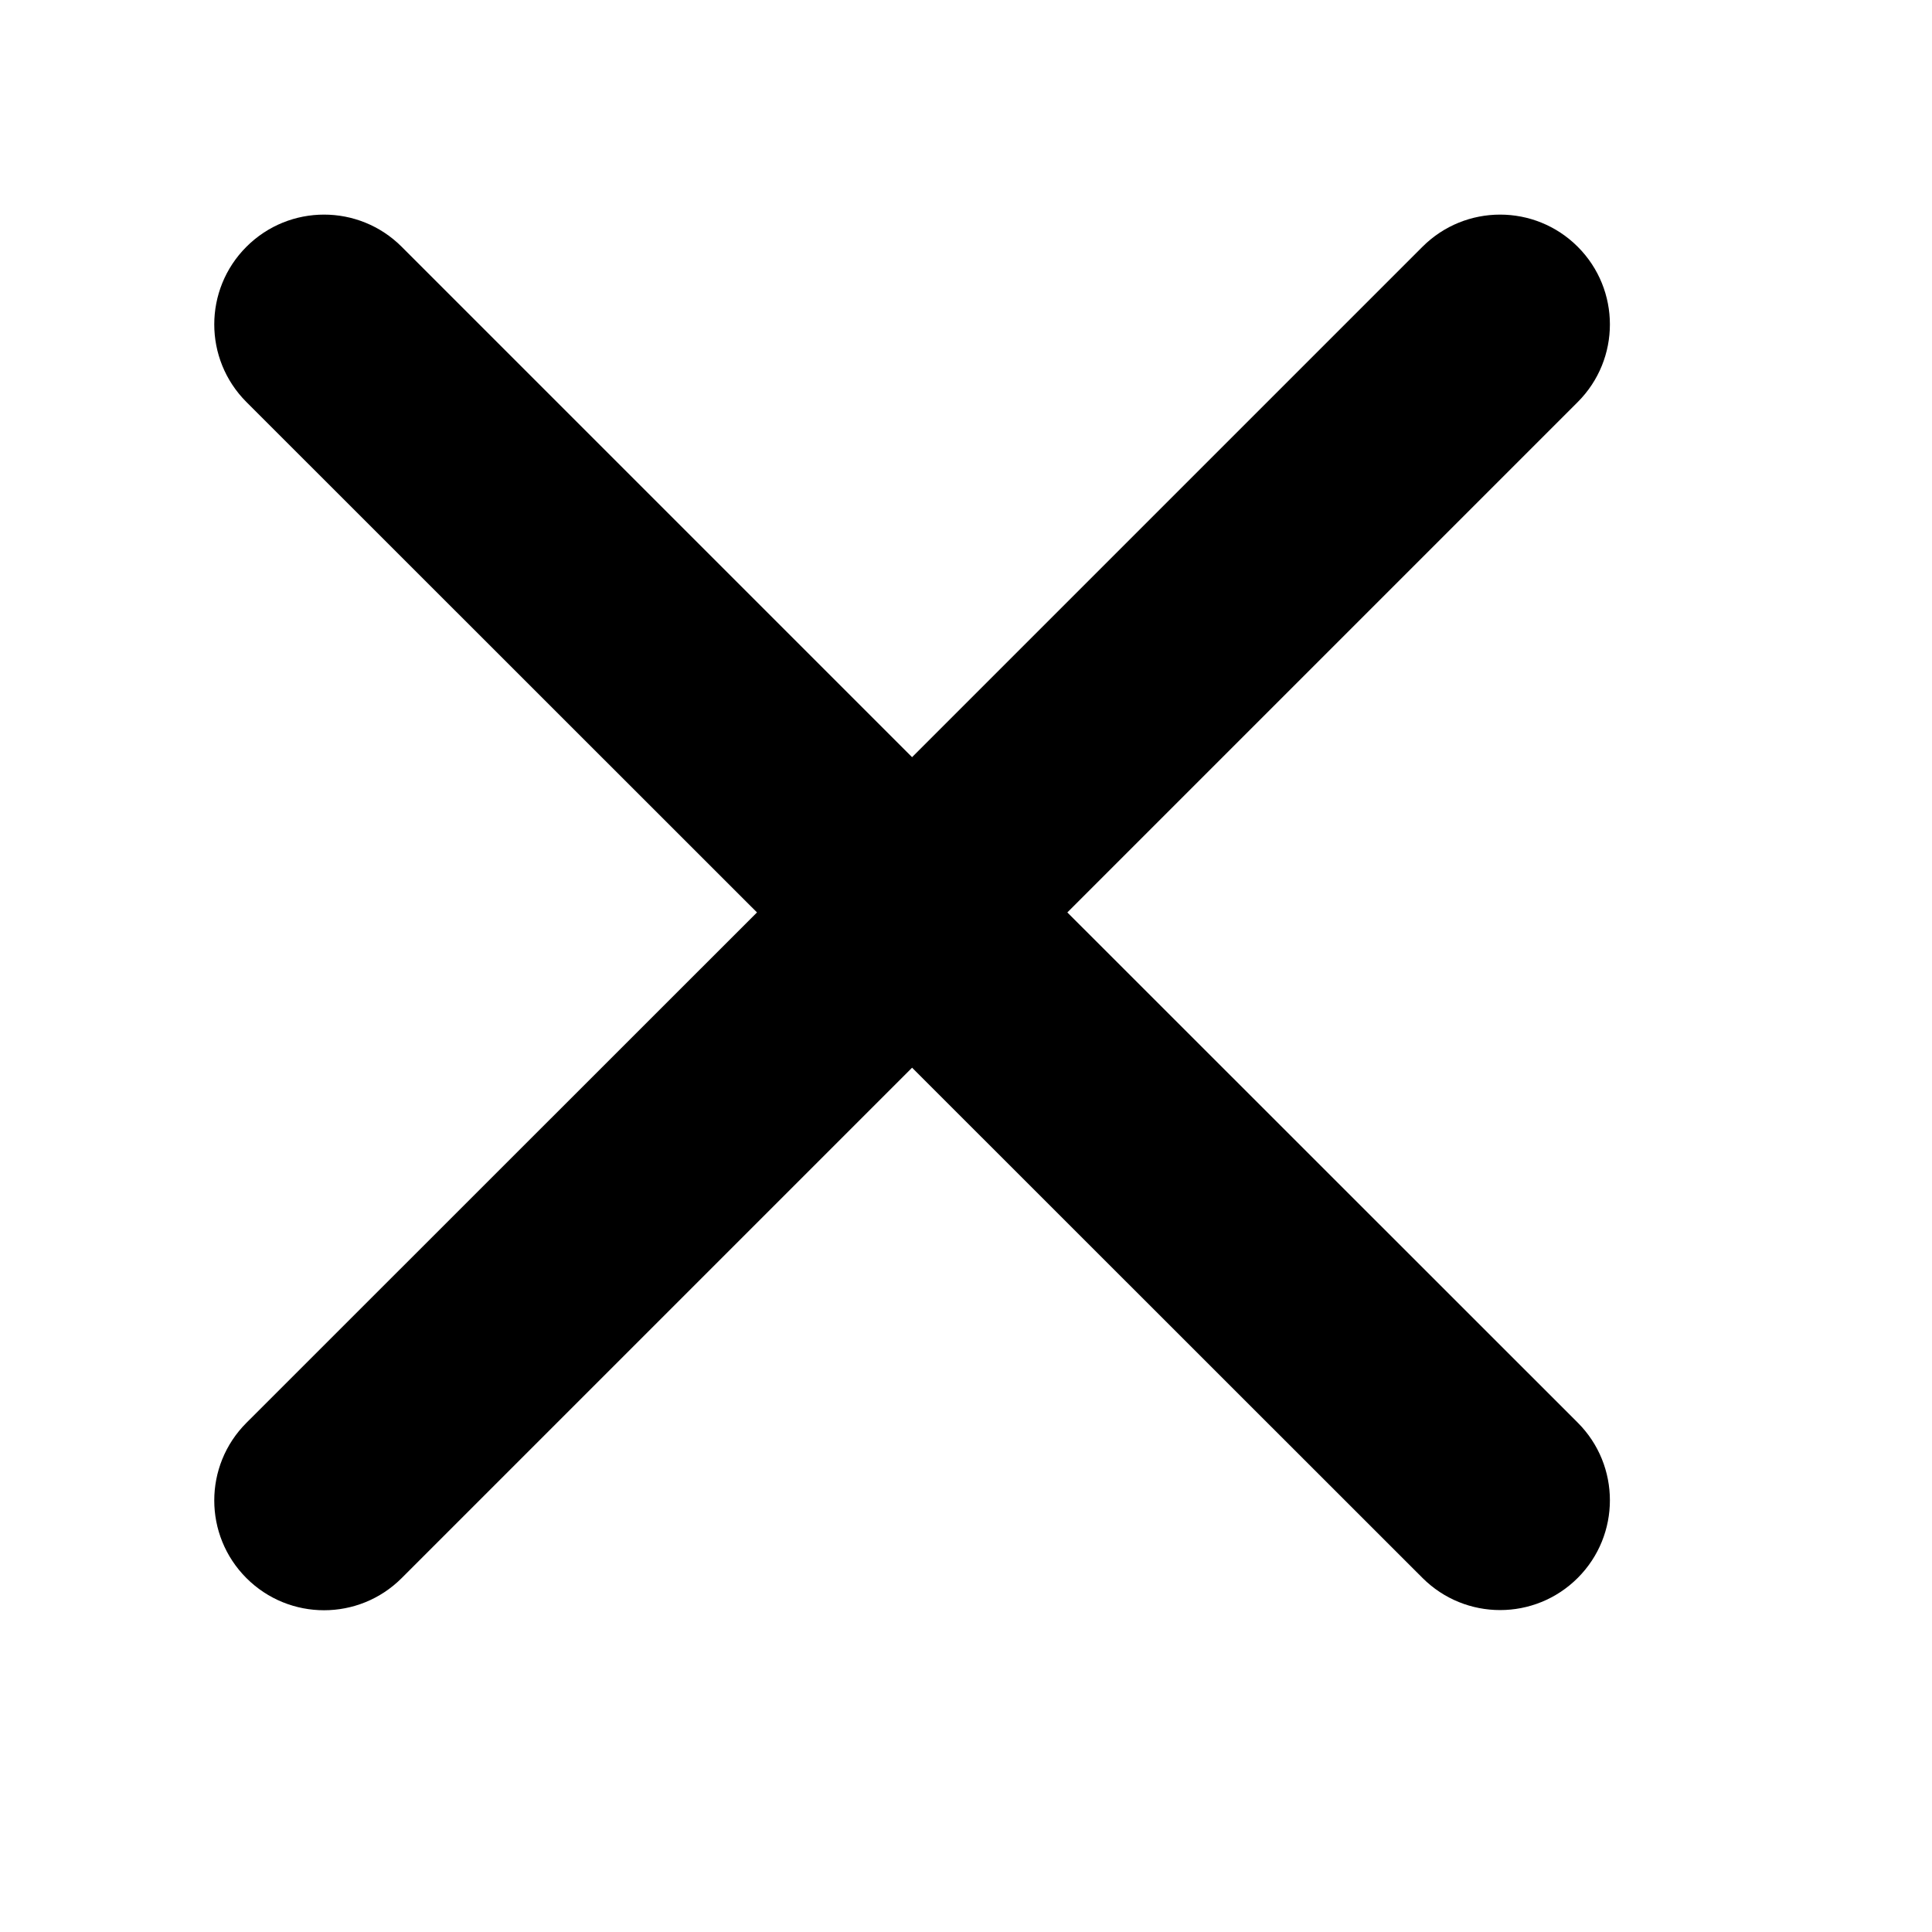
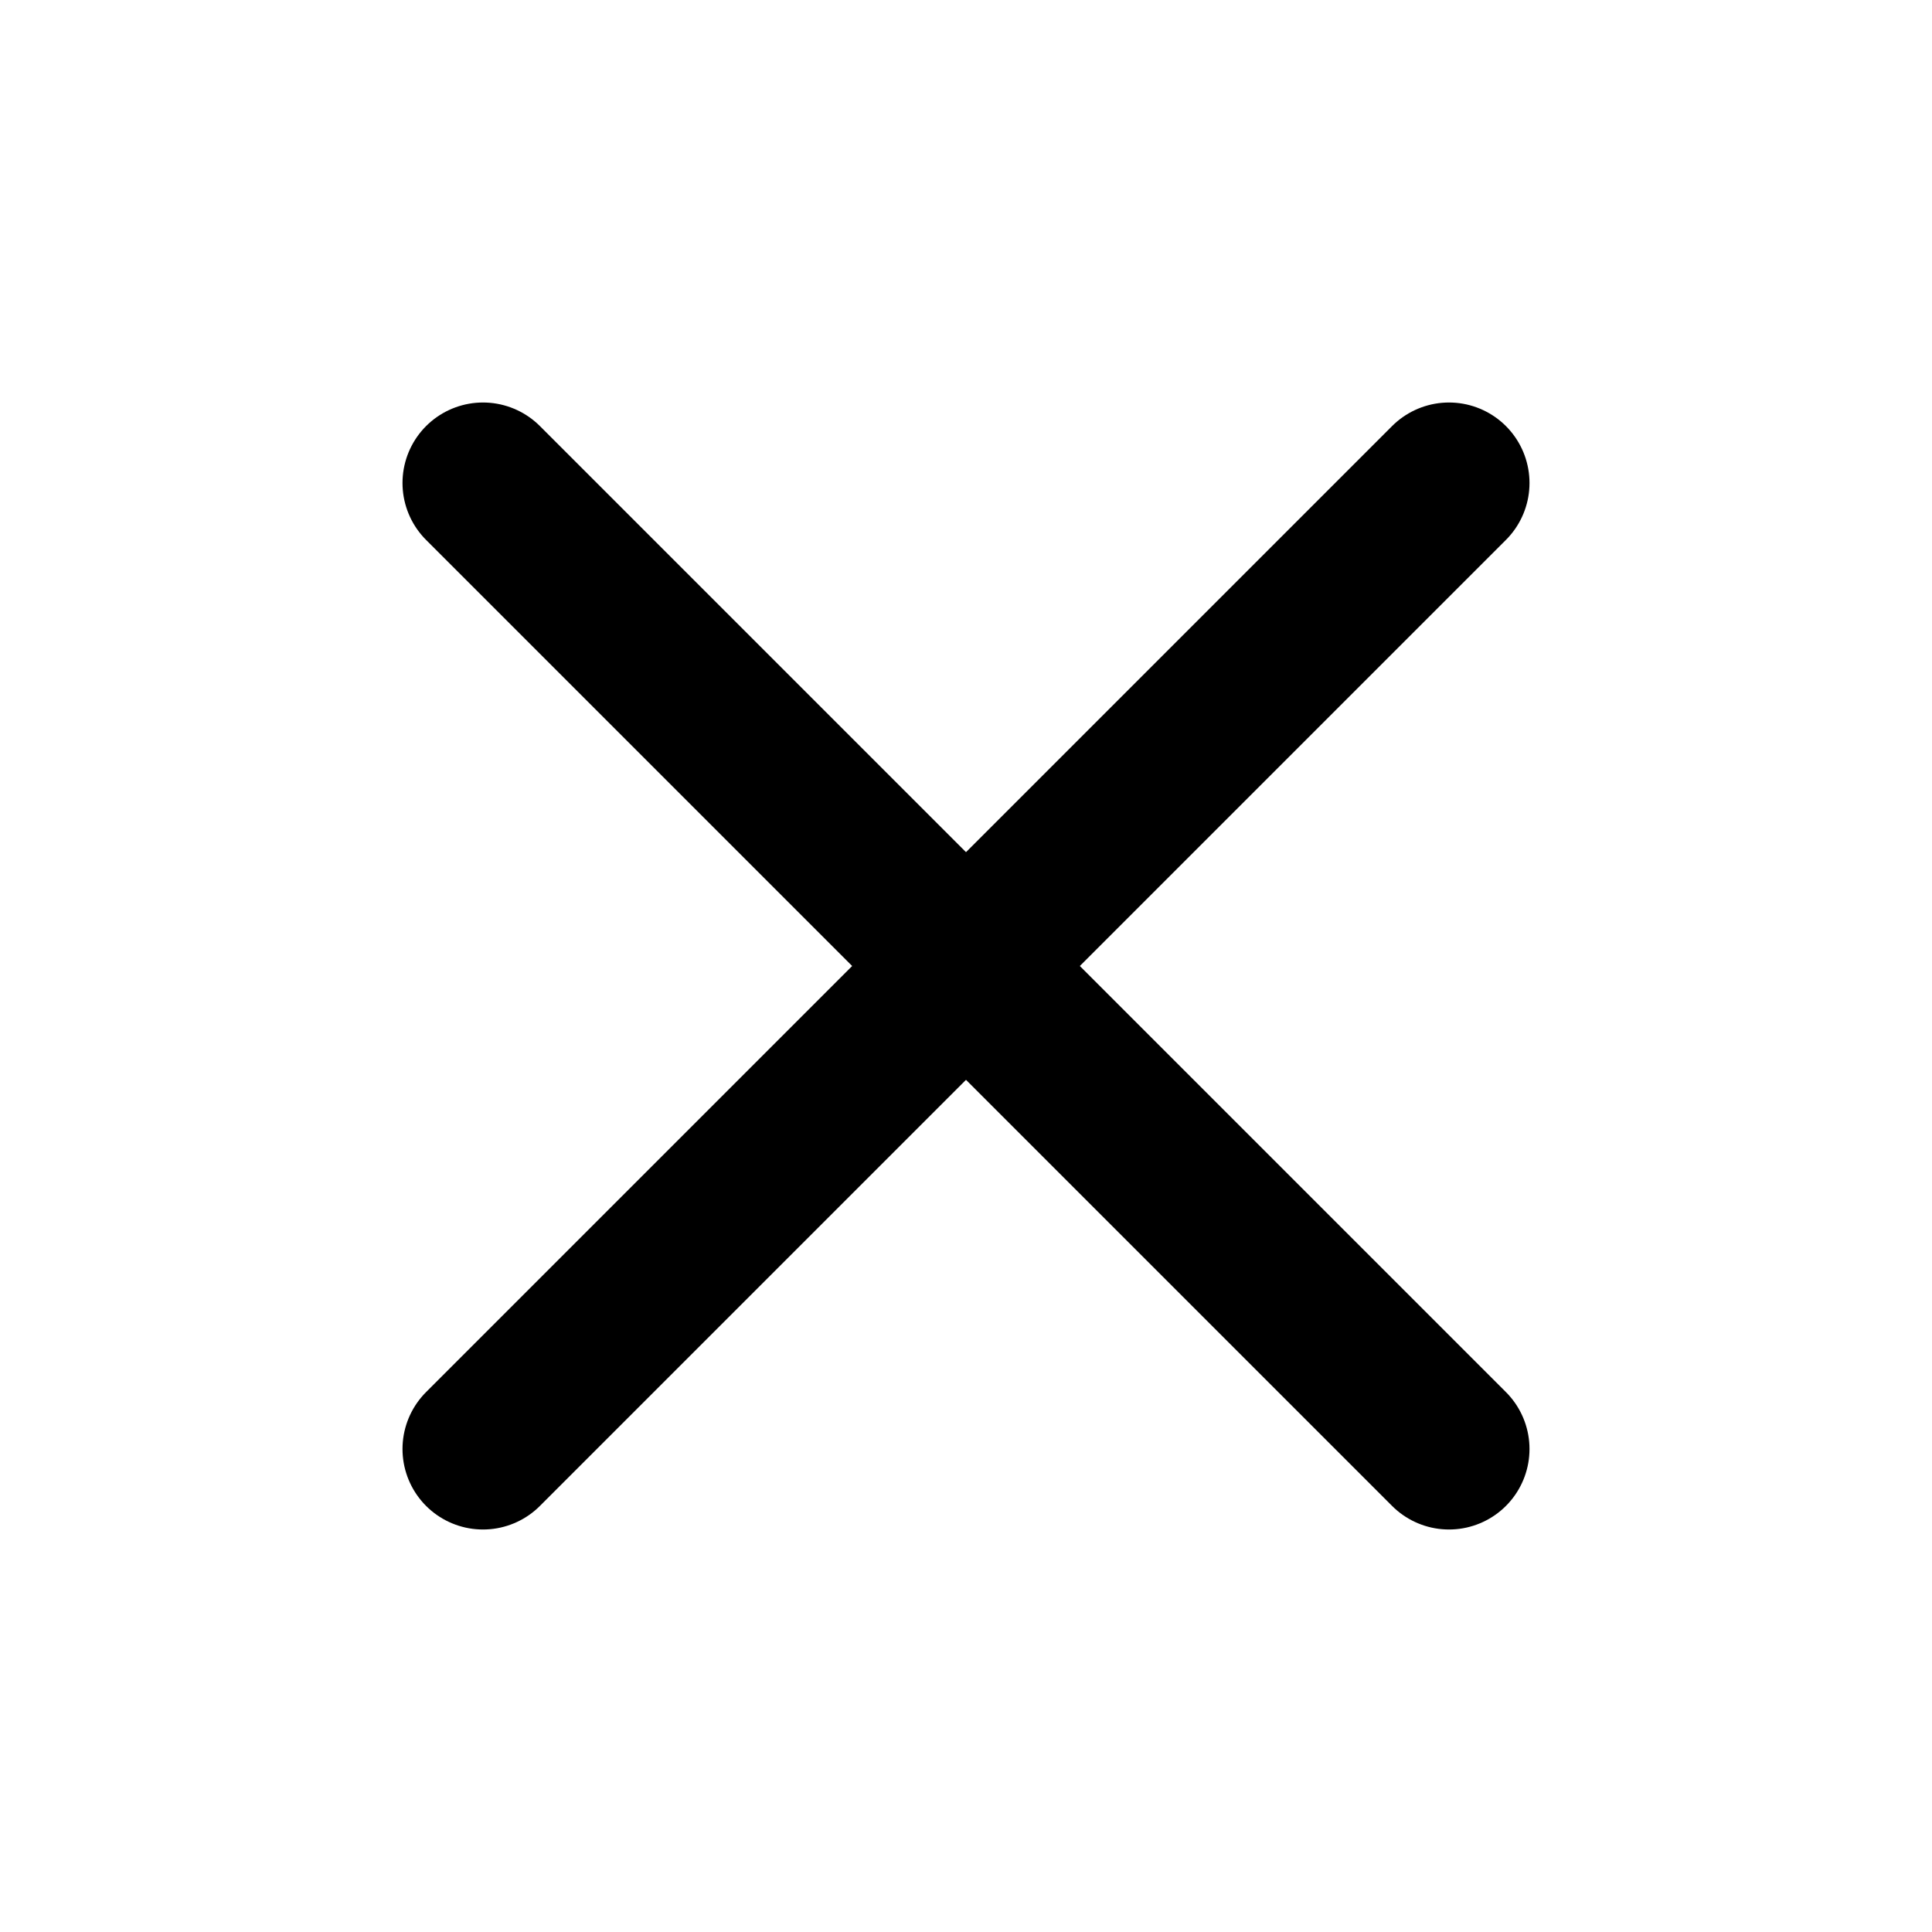
- <svg xmlns="http://www.w3.org/2000/svg" t="1679235208726" class="icon" viewBox="0 0 1024 1024" version="1.1" p-id="7558" width="64" height="64">
-   <path d="M212.899 130.793l270.522 270.522 270.522-270.522a58.182 58.182 0 1 1 82.292 82.292L565.713 483.607 836.236 754.036a58.182 58.182 0 1 1-82.292 82.292L483.421 565.9 212.899 836.422a58.182 58.182 0 0 1-82.292-82.292L401.222 483.607 130.607 213.085a58.182 58.182 0 0 1 82.292-82.292z" fill="currentColor" p-id="7559" />
+ <svg xmlns="http://www.w3.org/2000/svg" width="24" height="24" viewBox="0 0 24 24" fill="none" stroke="currentColor" stroke-width="2" stroke-linecap="round" stroke-linejoin="round">
+   <path d="M18 6 6 18" />
+   <path d="m6 6 12 12" />
</svg>
